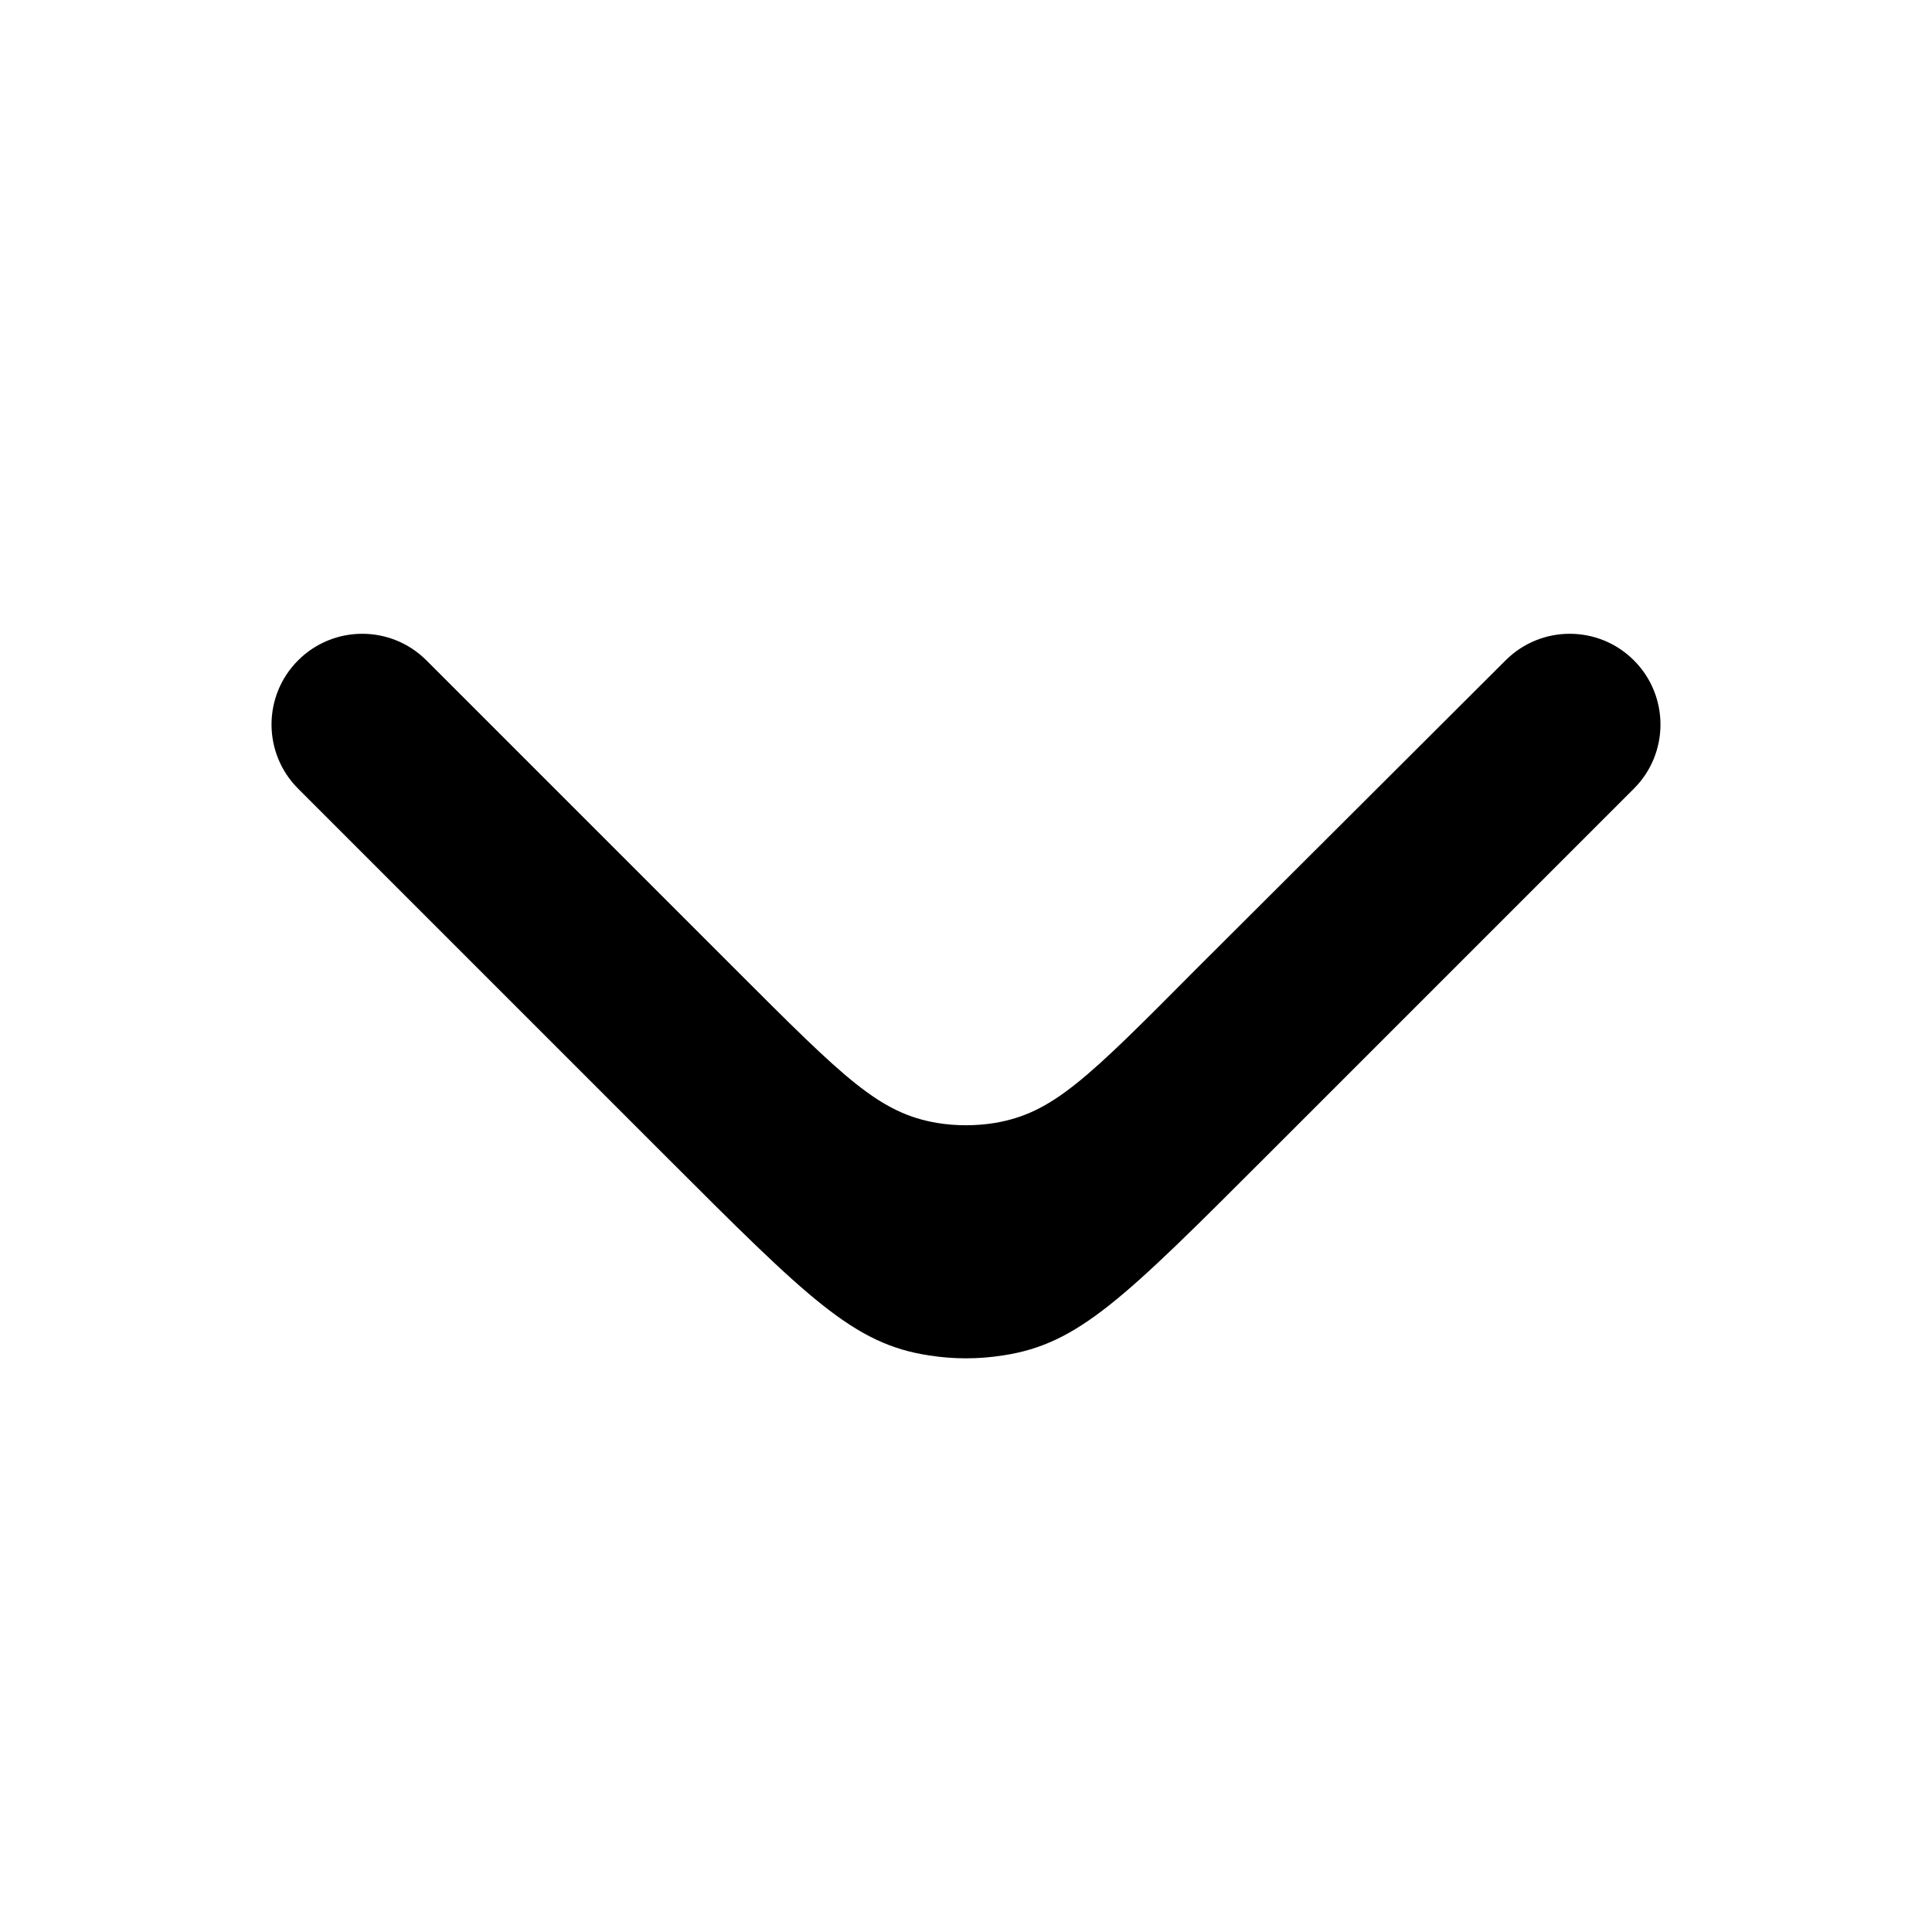
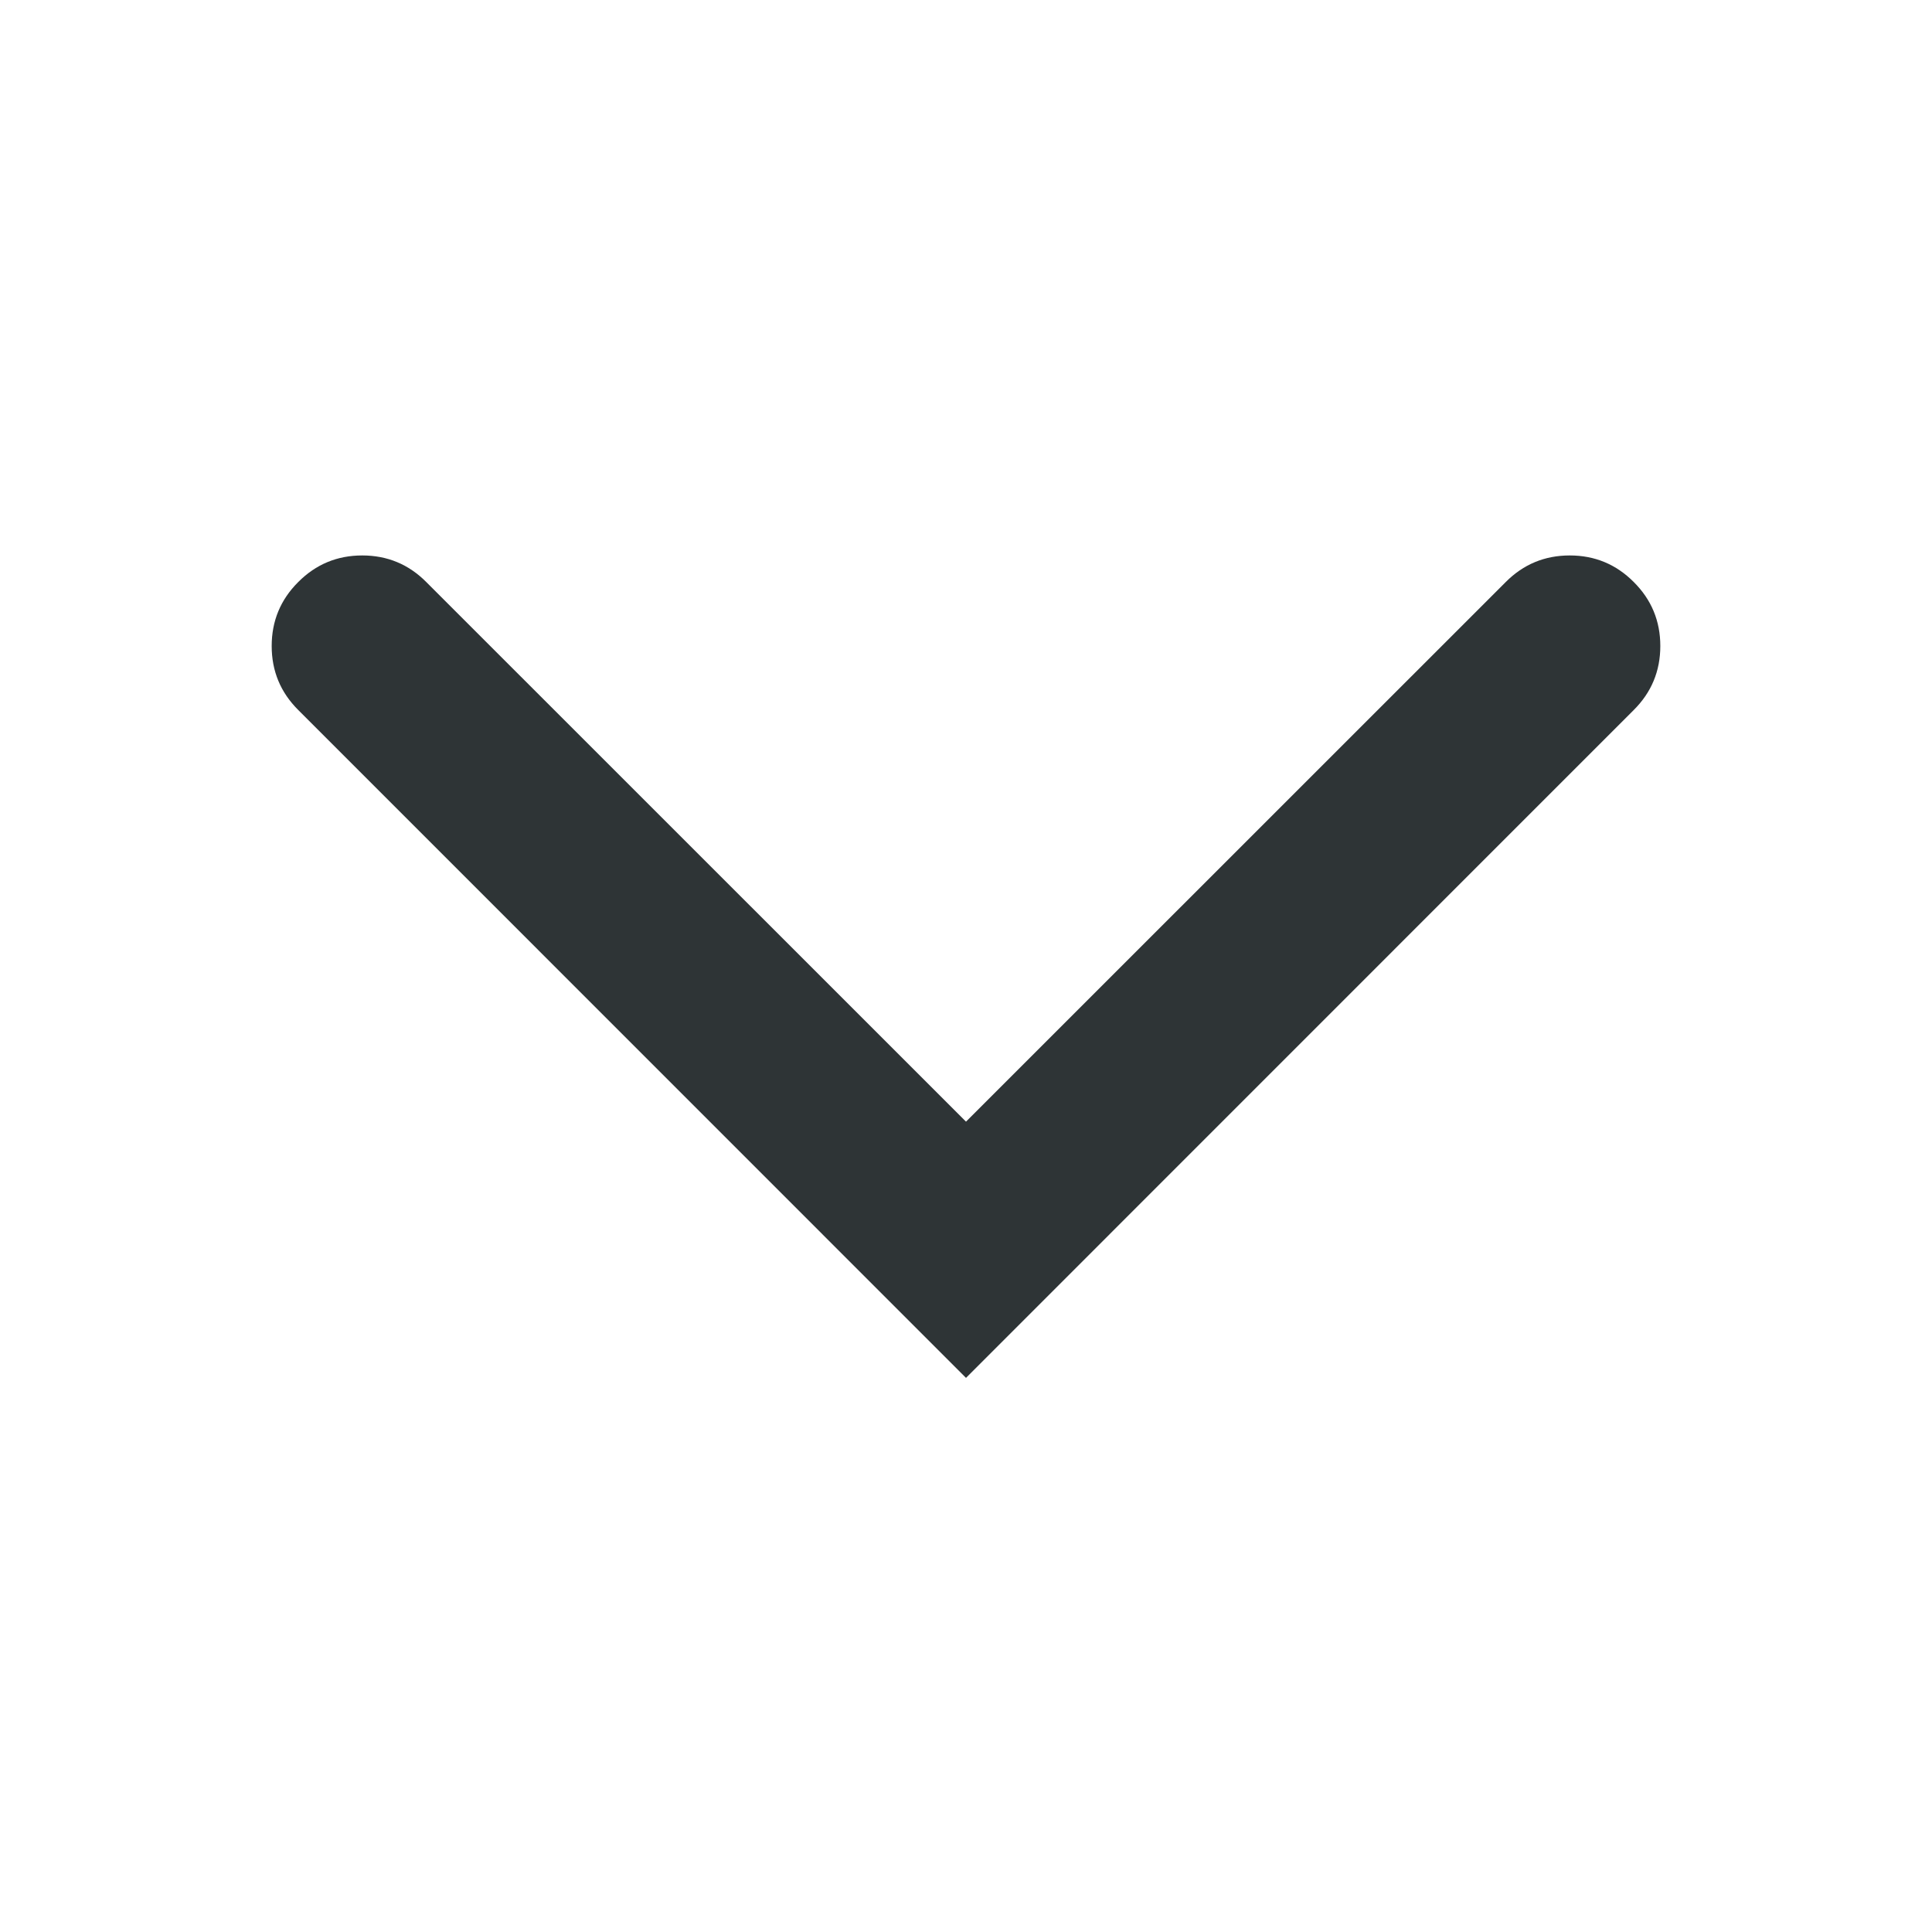
<svg xmlns="http://www.w3.org/2000/svg" height="16px" viewBox="0 0 16 16" width="16px">
-   <path transform="scale(0.0625)" d="M216.5,104.5l-48.7,48.7c-18.9,18.9-24.9,24.9-34.9,26.4a31.3,31.3,0,0,1-9.8,0c-10-1.5-16-7.5-34.9-26.4l-48.7-48.7a12,12,0,0,1,17-17l41,41c14.5,14.5,19,19,26.7,20.3a24,24,0,0,0,7.6,0c7.7-1.3,12.2-5.8,26.7-20.4l41-40.9a12,12,0,0,1,17,17Z" />
+   <path fill="#2e3436" d="M3.53 4.82L8 9.289L12.47 4.82Q12.689 4.6 13 4.6Q13.311 4.6 13.53 4.82Q13.75 5.039 13.75 5.35Q13.75 5.661 13.53 5.88L8 11.411L2.47 5.88Q2.25 5.661 2.25 5.35Q2.25 5.039 2.47 4.82Q2.689 4.6 3 4.6Q3.311 4.6 3.53 4.82Z" />
</svg>
